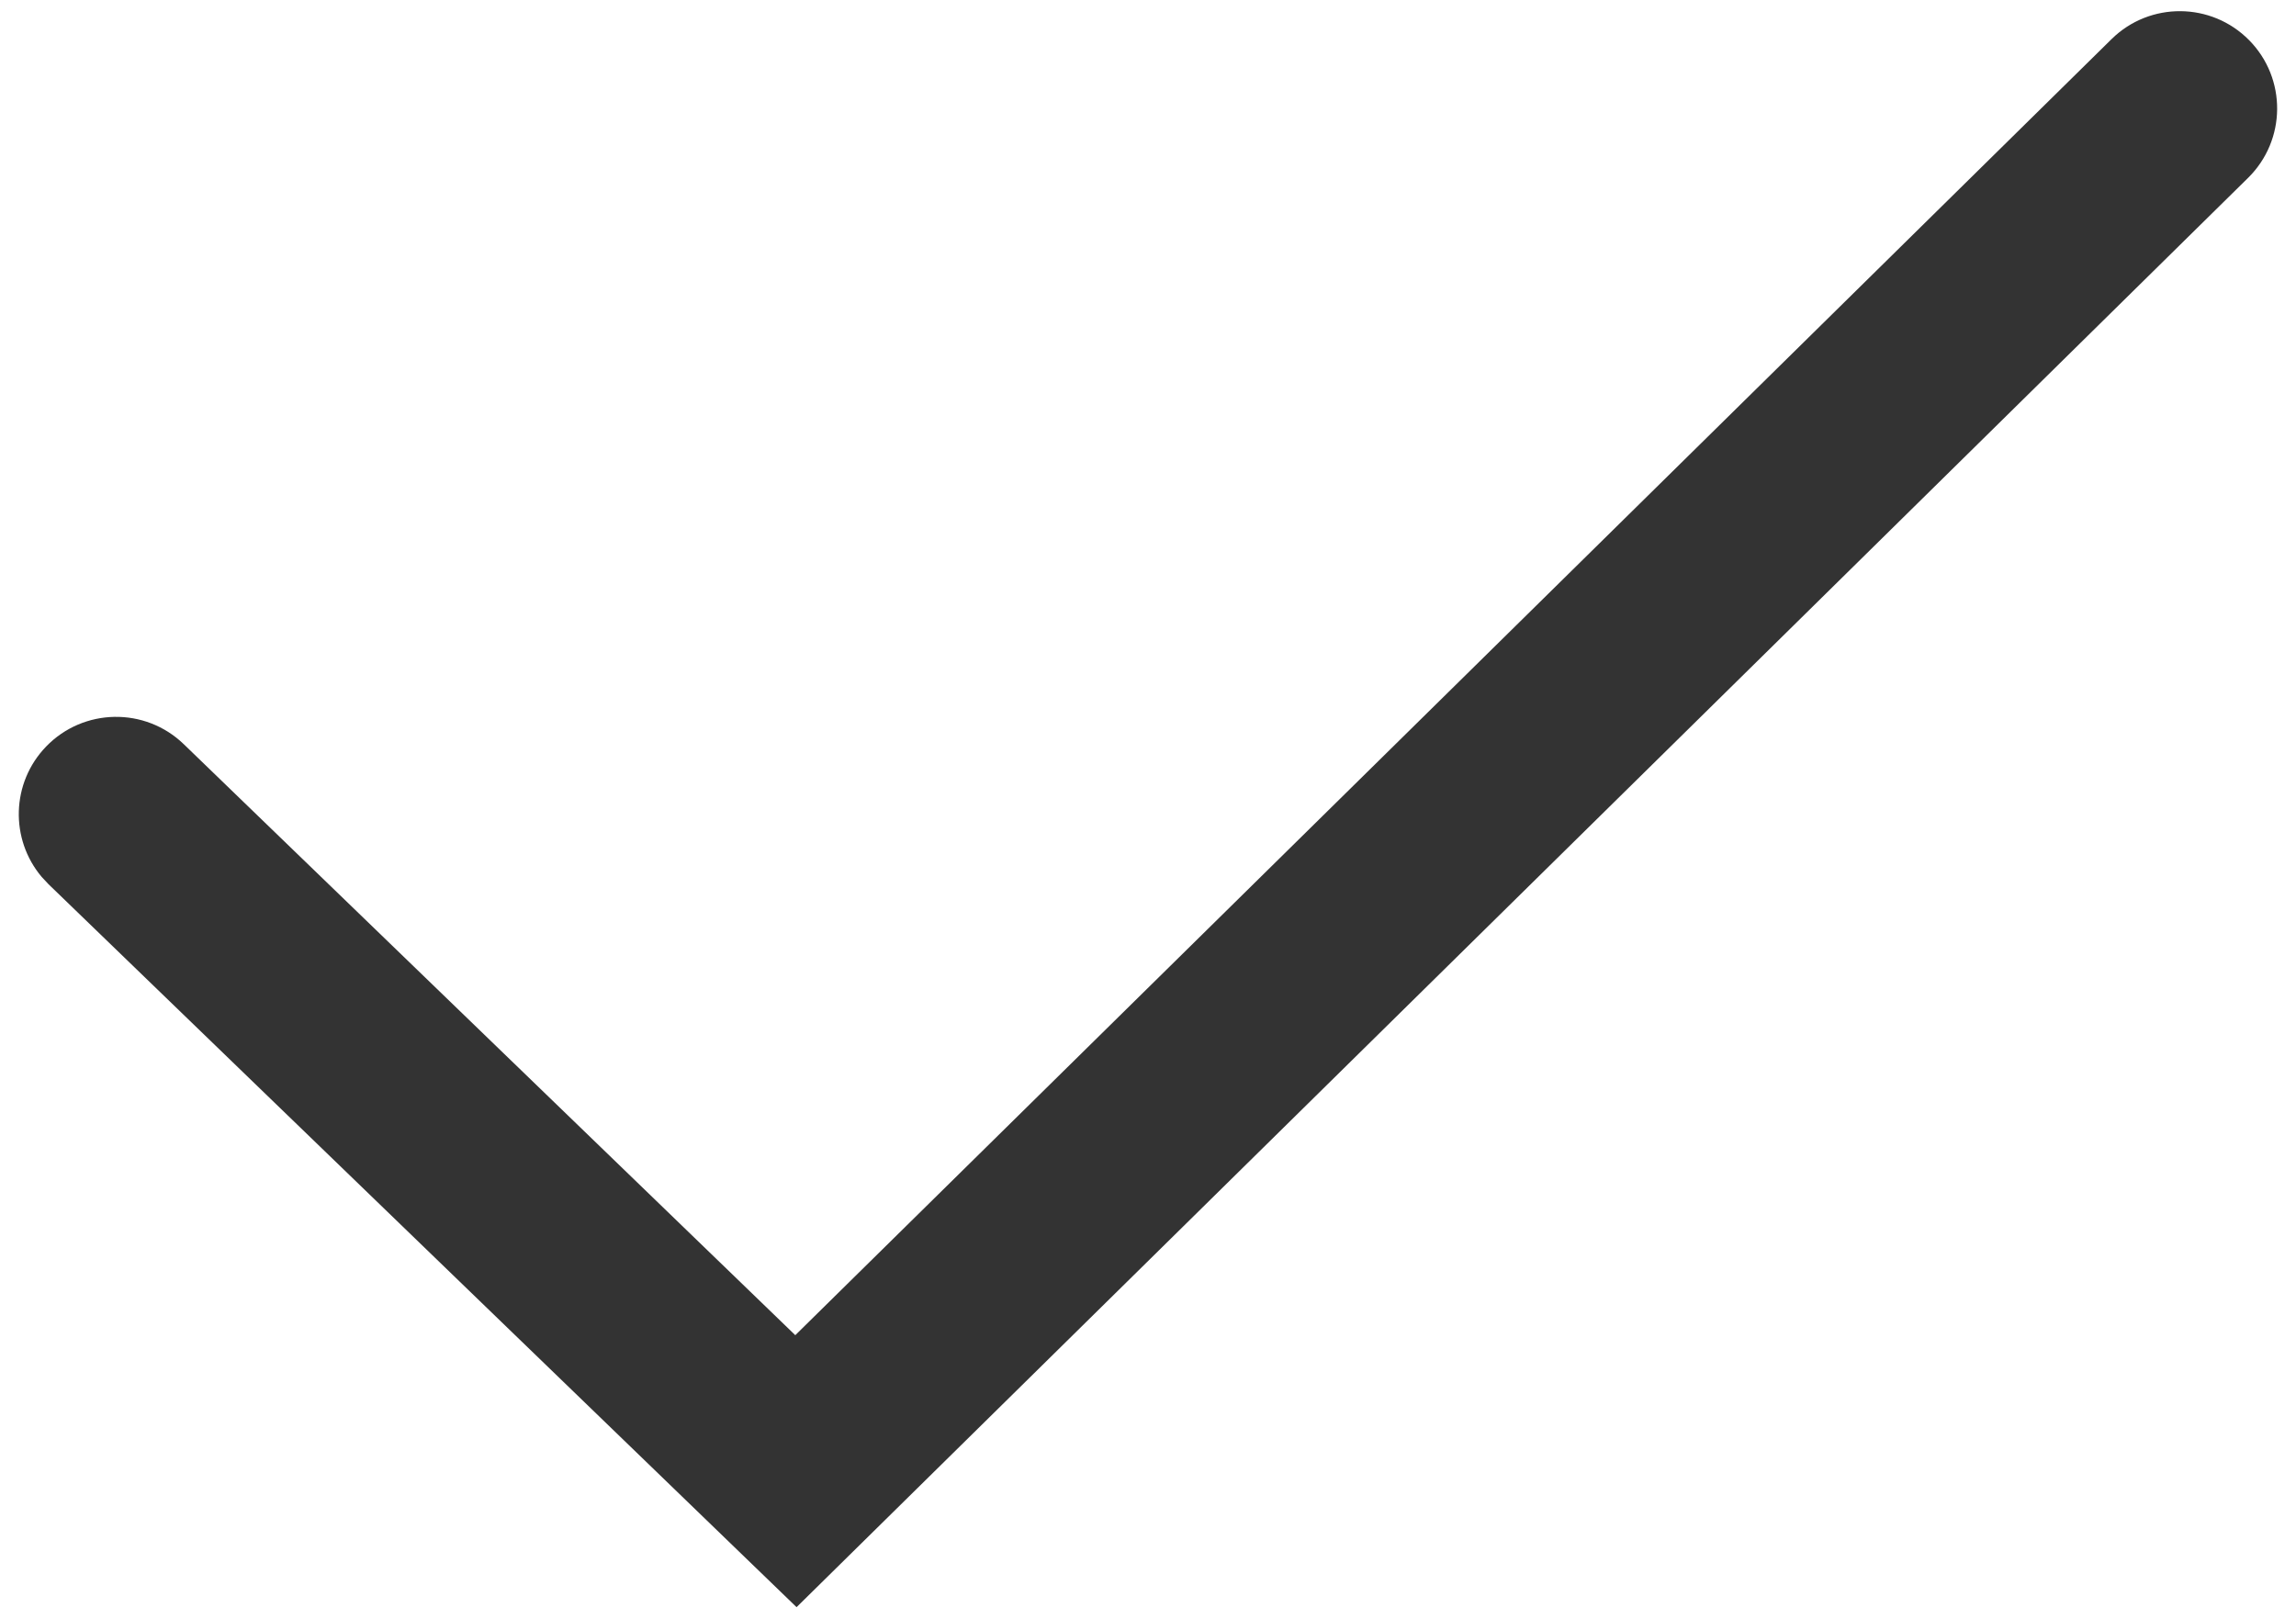
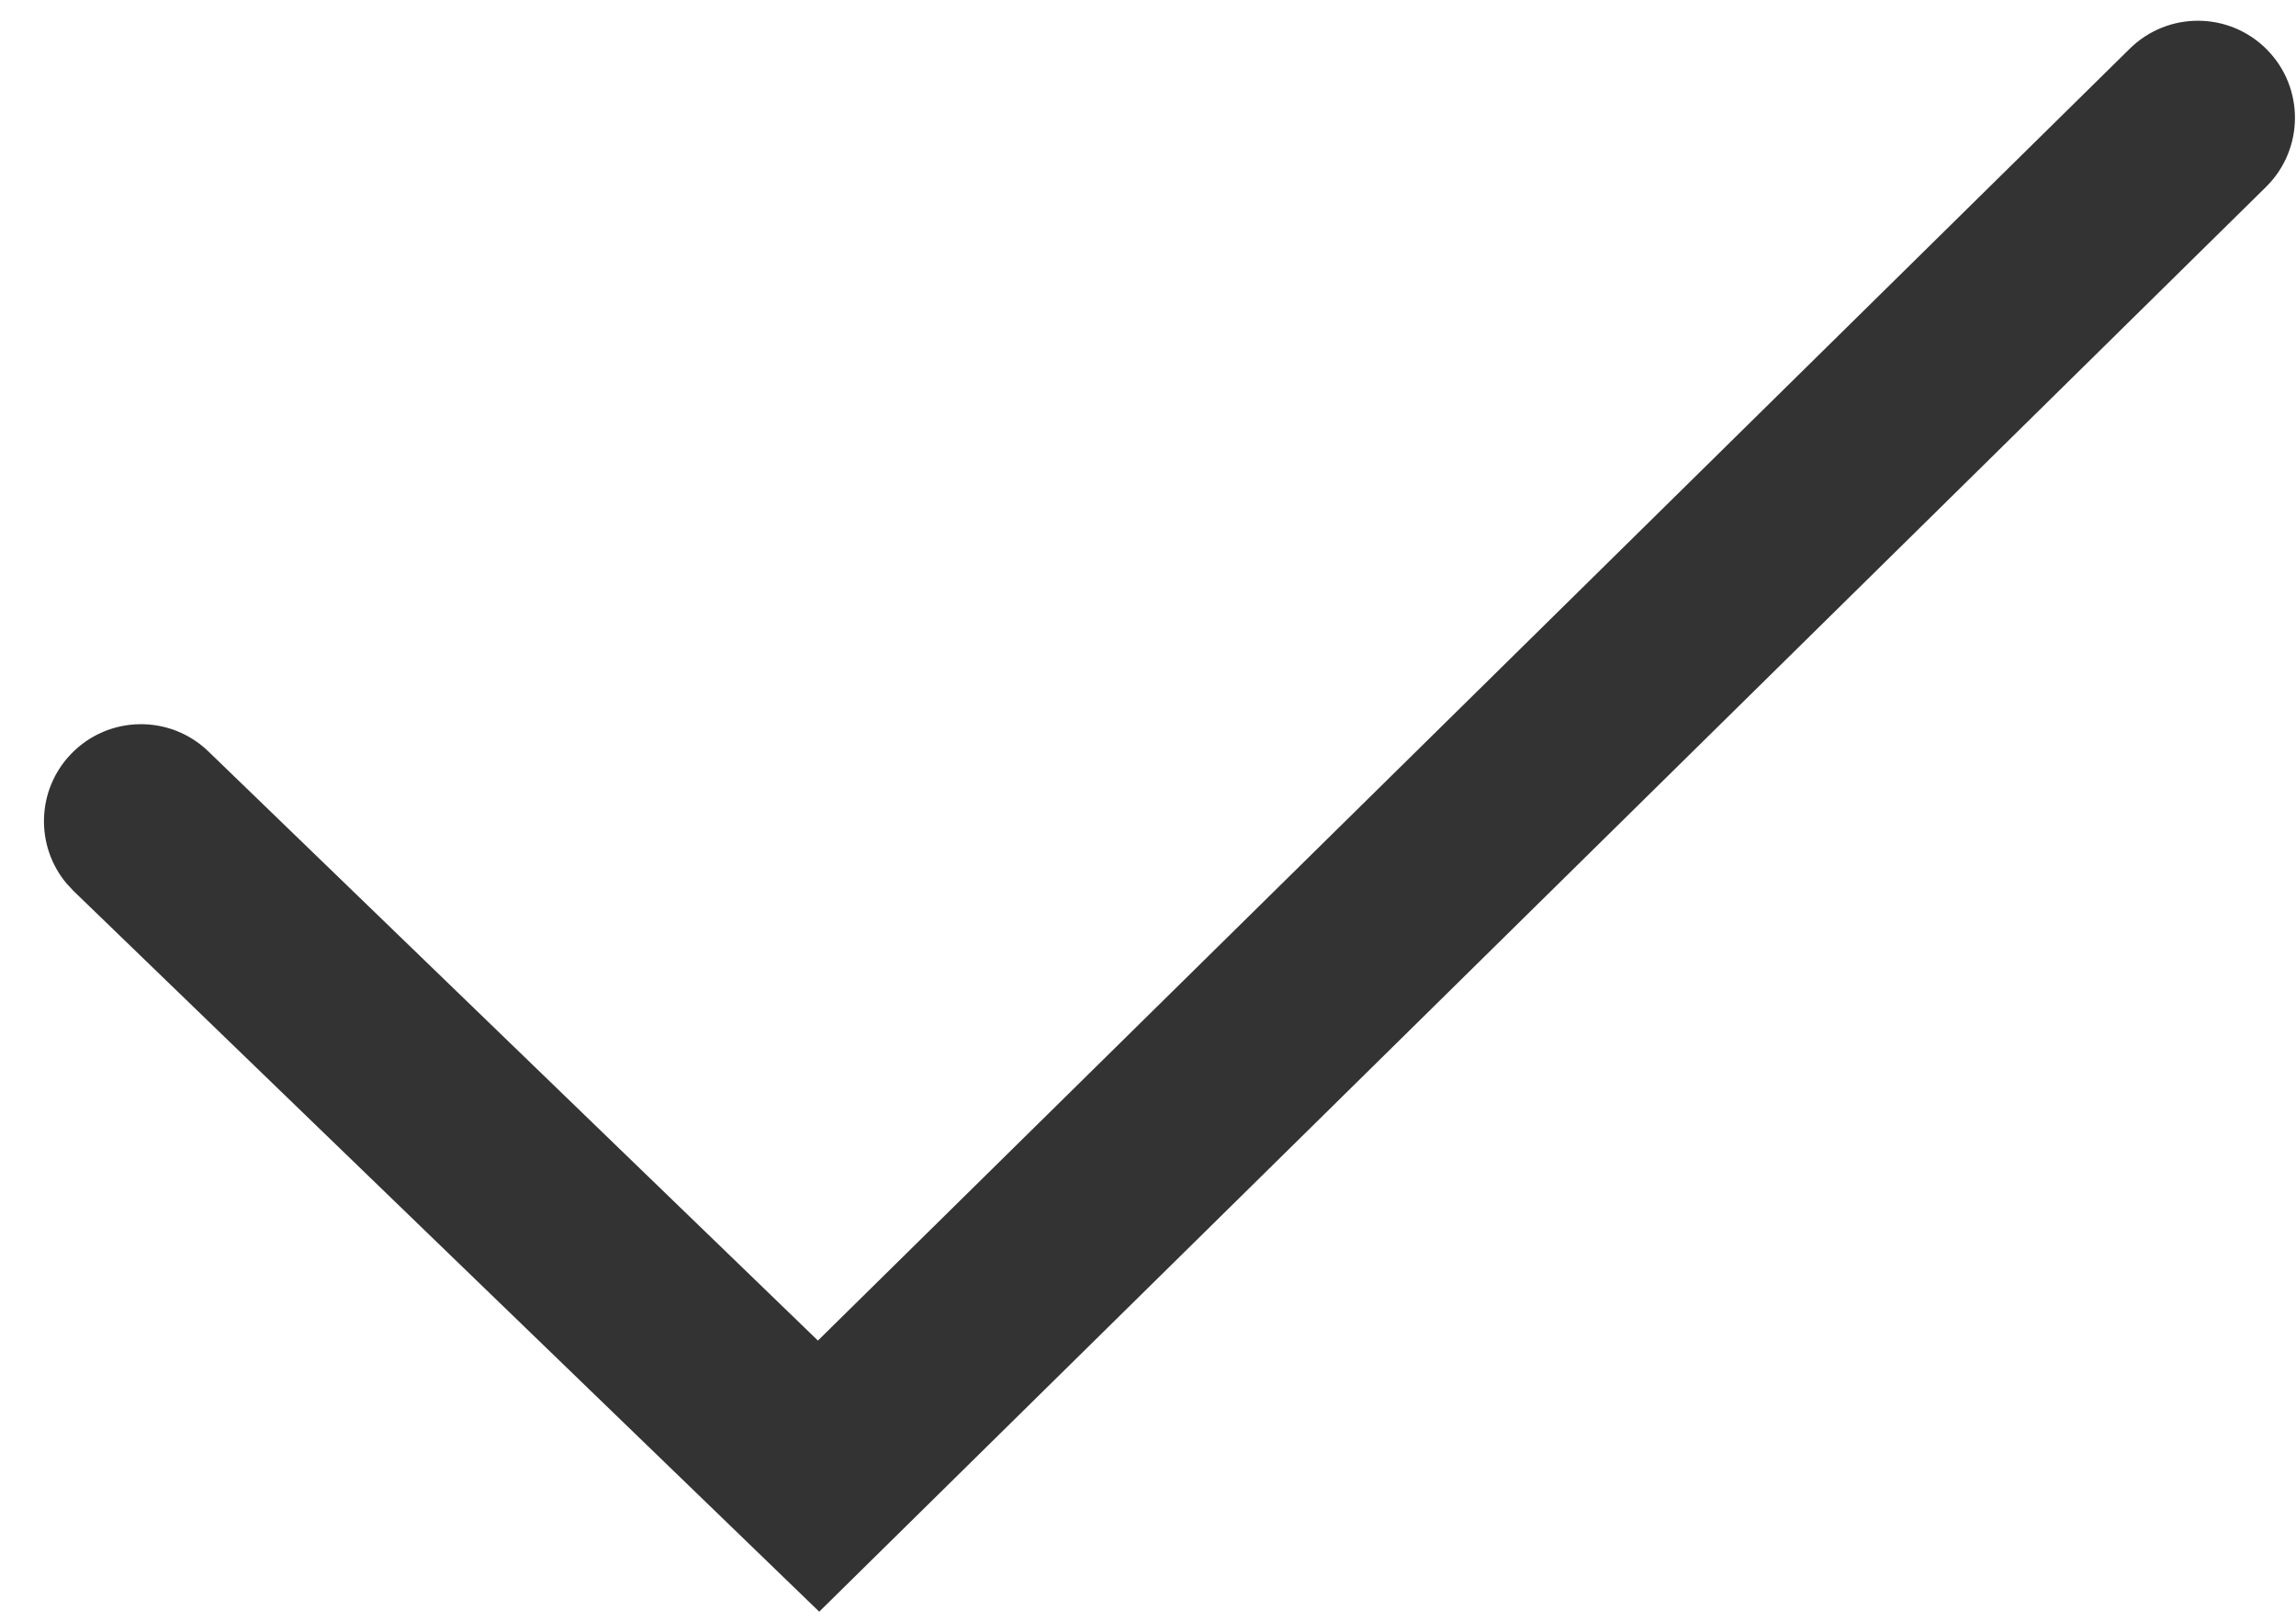
- <svg xmlns="http://www.w3.org/2000/svg" width="61" height="43" viewBox="0 0 61 43" fill="none">
-   <path d="M56.099 1.04C57.116 0.038 58.754 0.051 59.756 1.069C60.758 2.086 60.745 3.723 59.727 4.726L21.163 42.703L1.288 23.493L1.107 23.299C0.262 22.297 0.295 20.799 1.225 19.836C2.218 18.809 3.855 18.781 4.882 19.773L21.129 35.476L56.099 1.04Z" fill="#333333" />
+ <svg xmlns="http://www.w3.org/2000/svg" width="51" height="36" viewBox="0 0 51 36" fill="none">
+   <path d="M47.309 1.08C48.158 0.245 49.522 0.256 50.357 1.104C51.192 1.952 51.182 3.316 50.334 4.152L18.197 35.799L1.634 19.791L1.483 19.629C0.779 18.795 0.806 17.546 1.582 16.743C2.409 15.888 3.773 15.864 4.629 16.691L18.168 29.777L47.309 1.08Z" fill="#333333" />
</svg>
